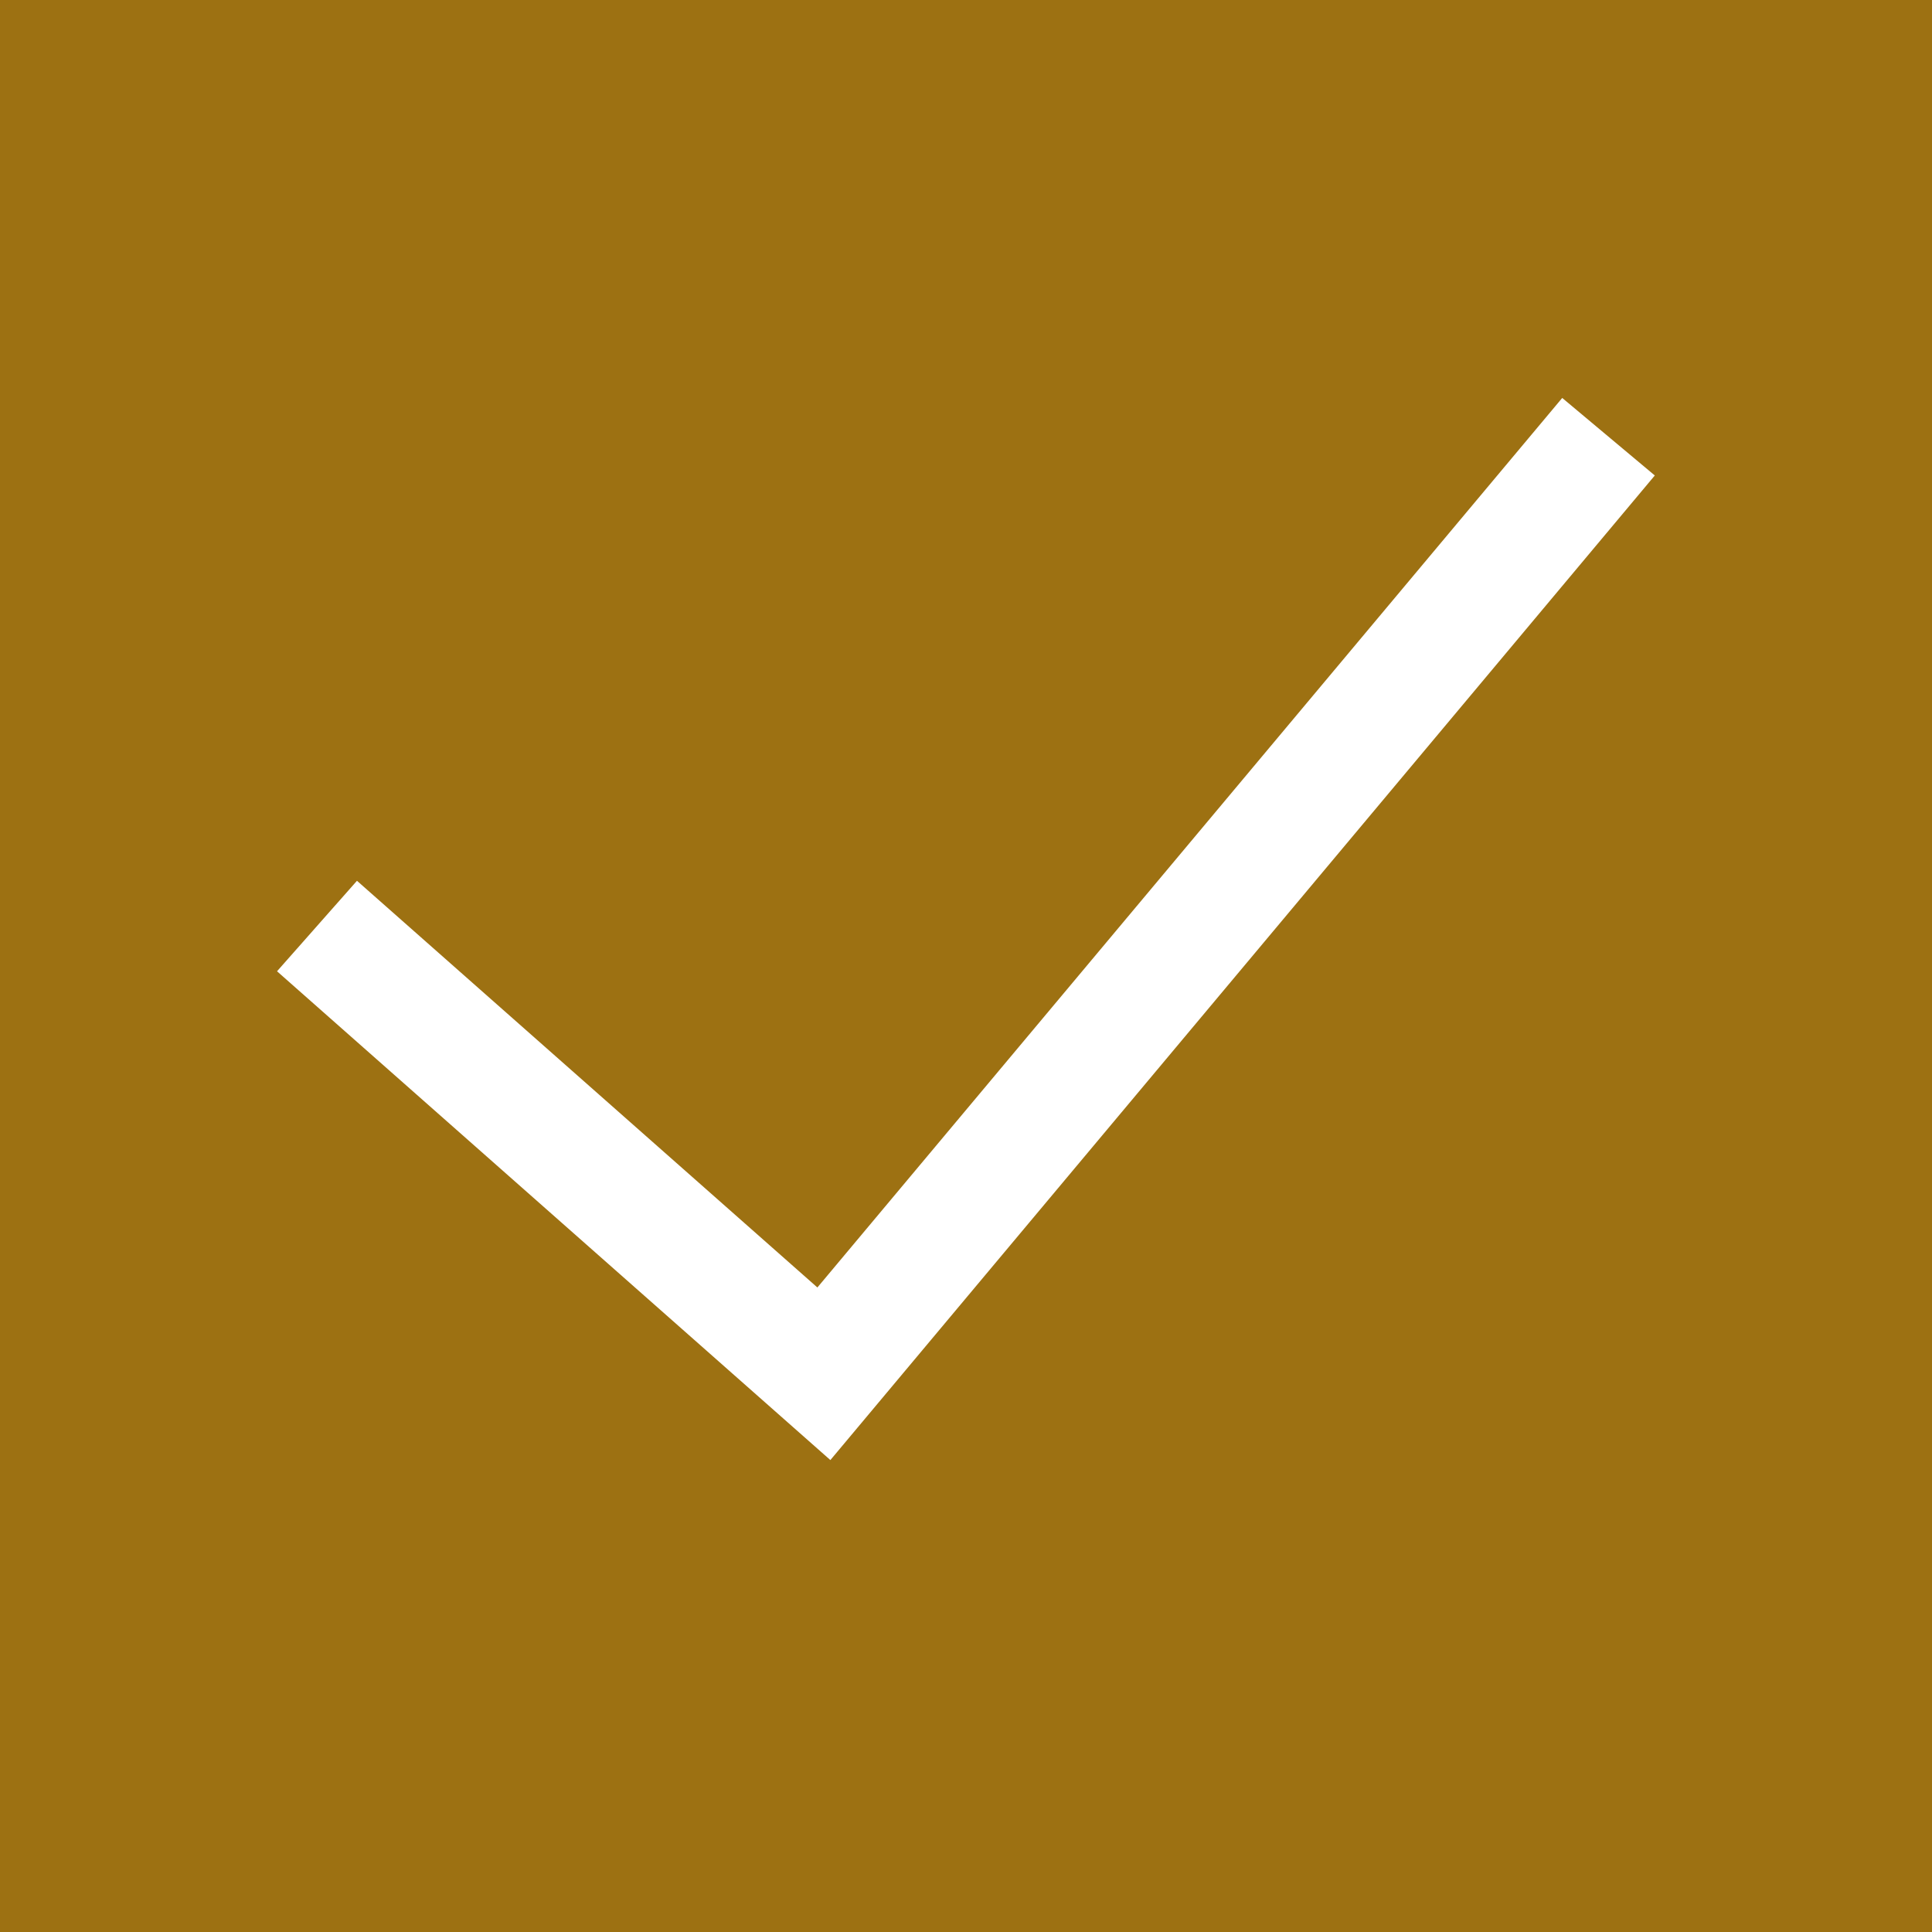
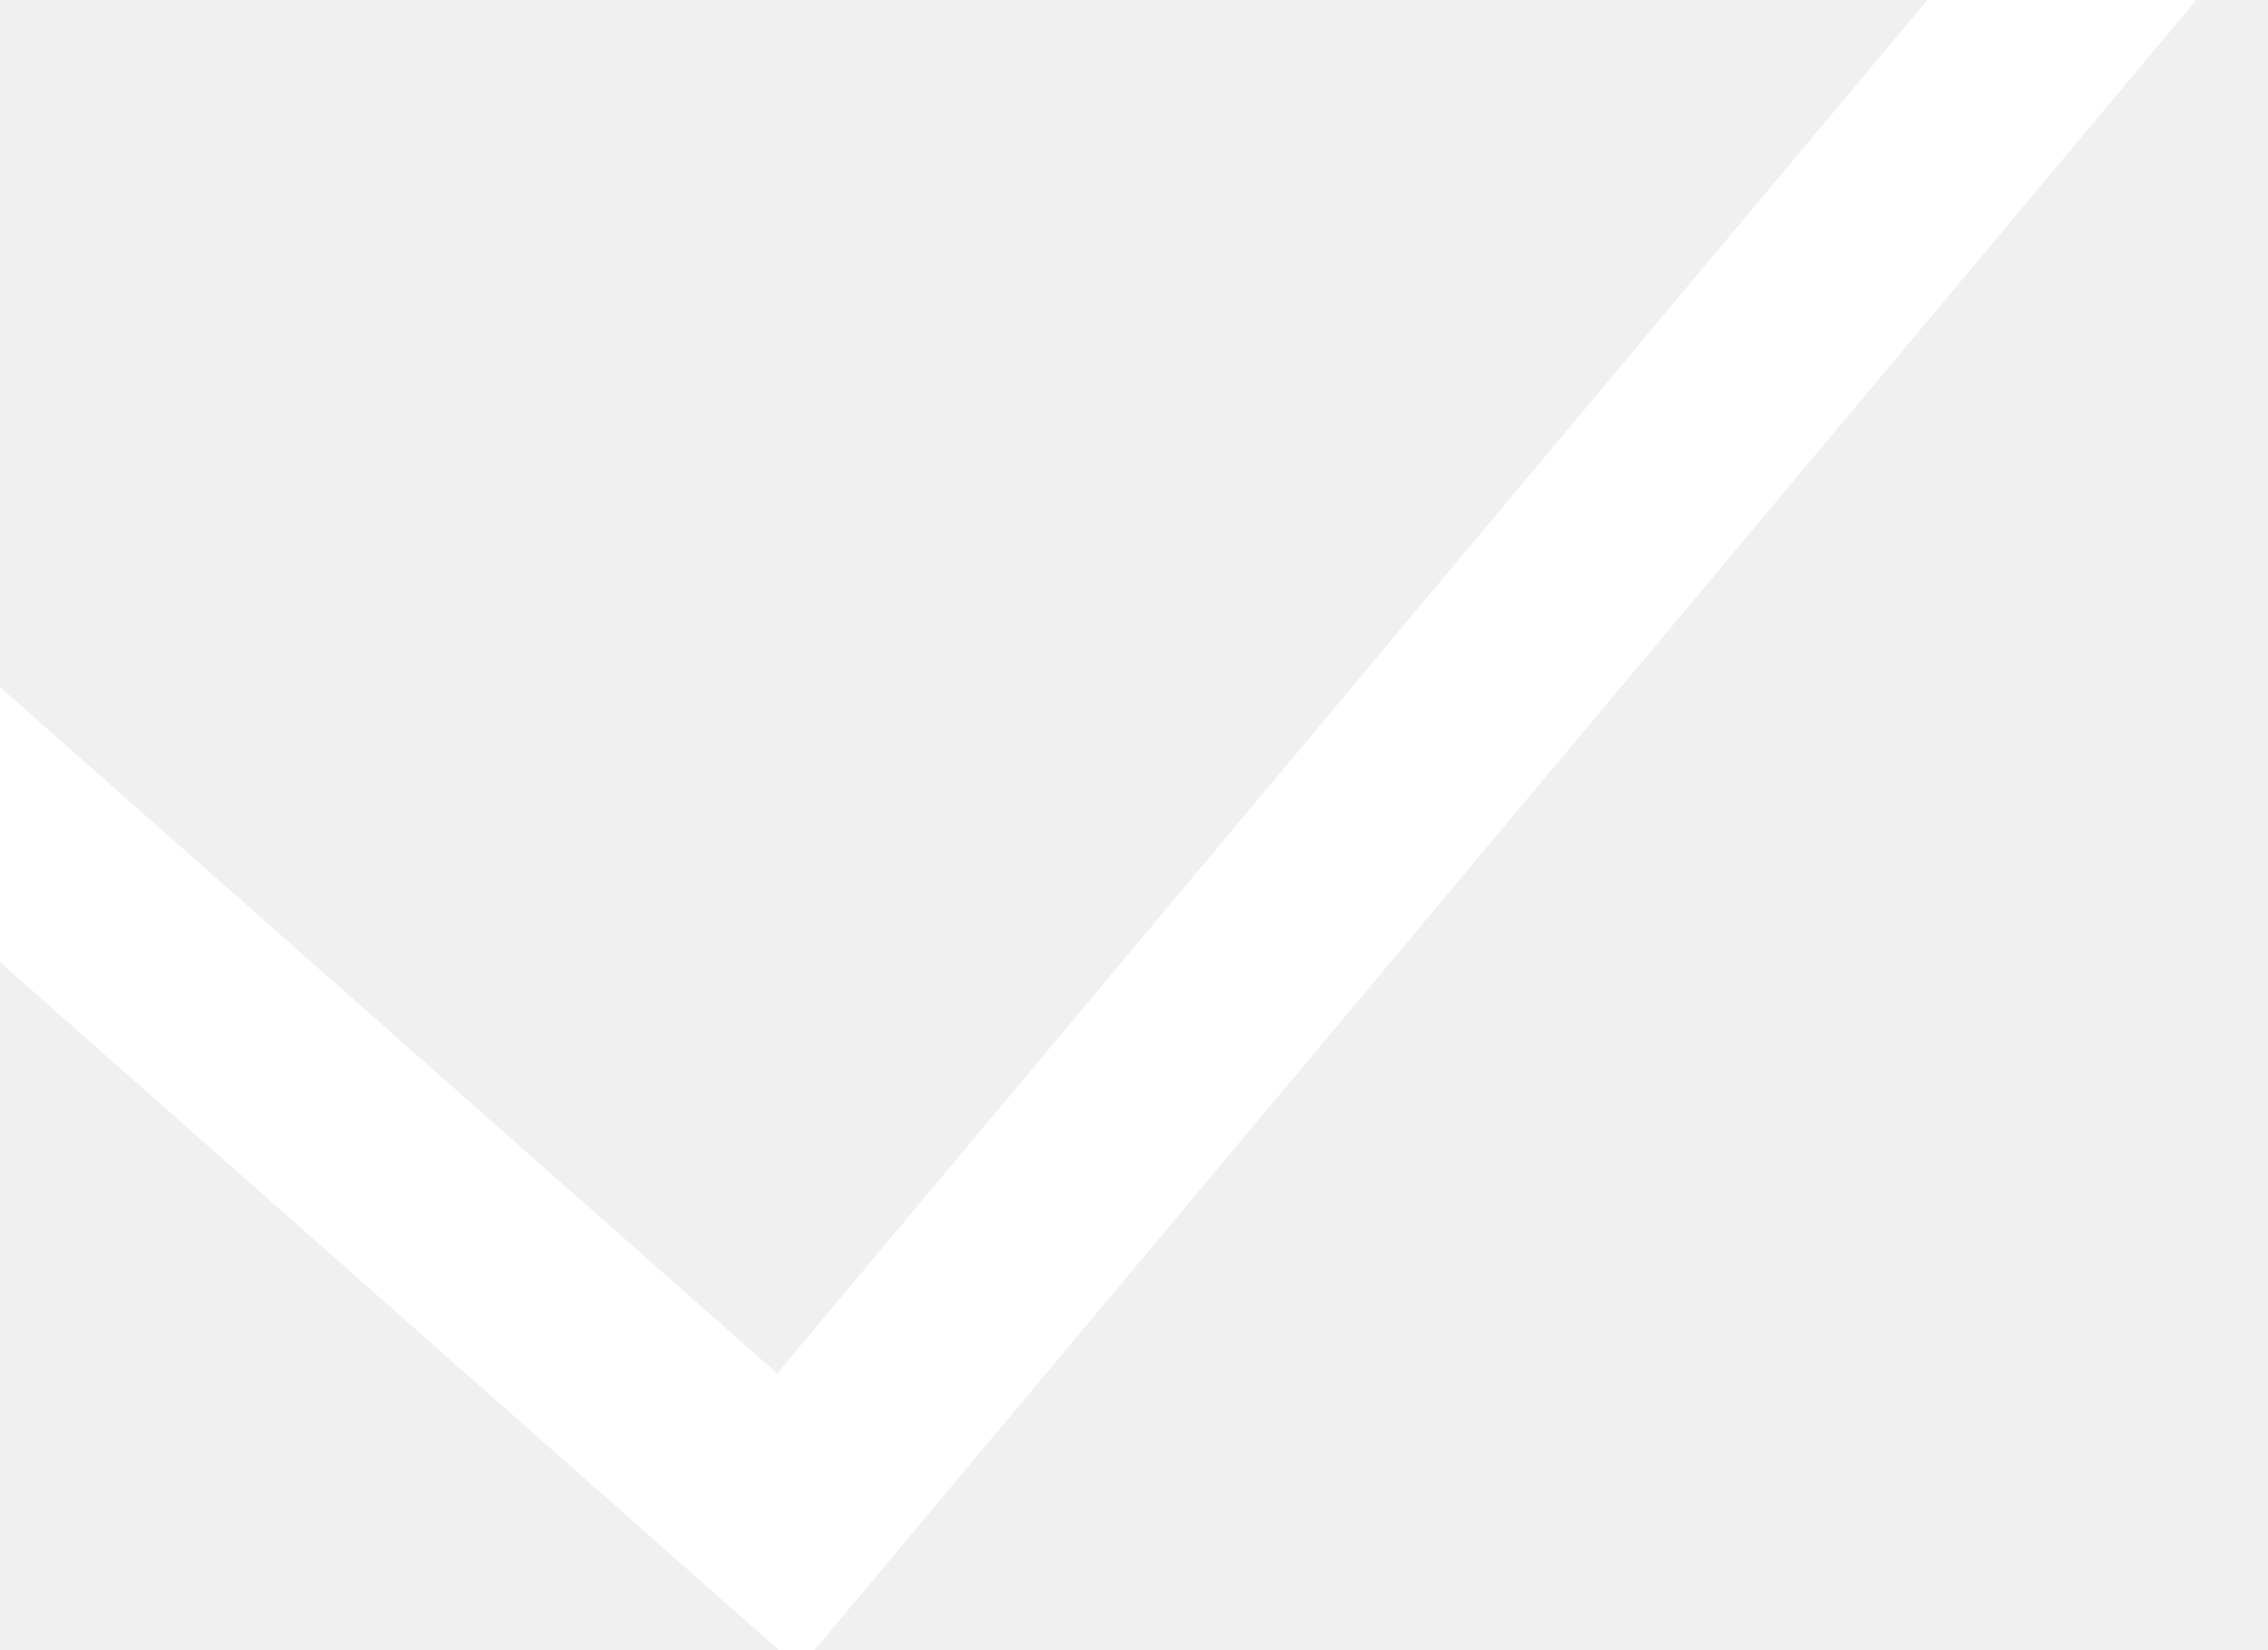
- <svg xmlns="http://www.w3.org/2000/svg" width="16px" height="16px" viewBox="0 0 16 16" version="1.1">
+ <svg xmlns="http://www.w3.org/2000/svg" width="11px" height="8px" viewBox="0 0 11 8" version="1.1">
  <defs />
-   <g id="Symbols" stroke="none" stroke-width="1" fill="none" fill-rule="evenodd">
-     <g id="Page-Shell" transform="translate(-651, -140)">
+   <g id="Symbols" stroke="none" stroke-width="1" fill="none" fill-rule="evenodd" stroke-linecap="square">
+     <g id="Page-Shell" transform="translate(-654, -144)" stroke="#FFFFFF">
      <g id="Group" transform="translate(651, 140)">
-         <rect id="Rectangle-5" fill="#9D7112" x="0" y="0" width="16" height="16" />
-         <polyline id="Line" stroke="#FFFFFF" stroke-linecap="square" points="3 8 6.823 11.377 13 4" />
+         <polyline id="Line" points="3 8 6.823 11.377 13 4" />
      </g>
    </g>
  </g>
</svg>
